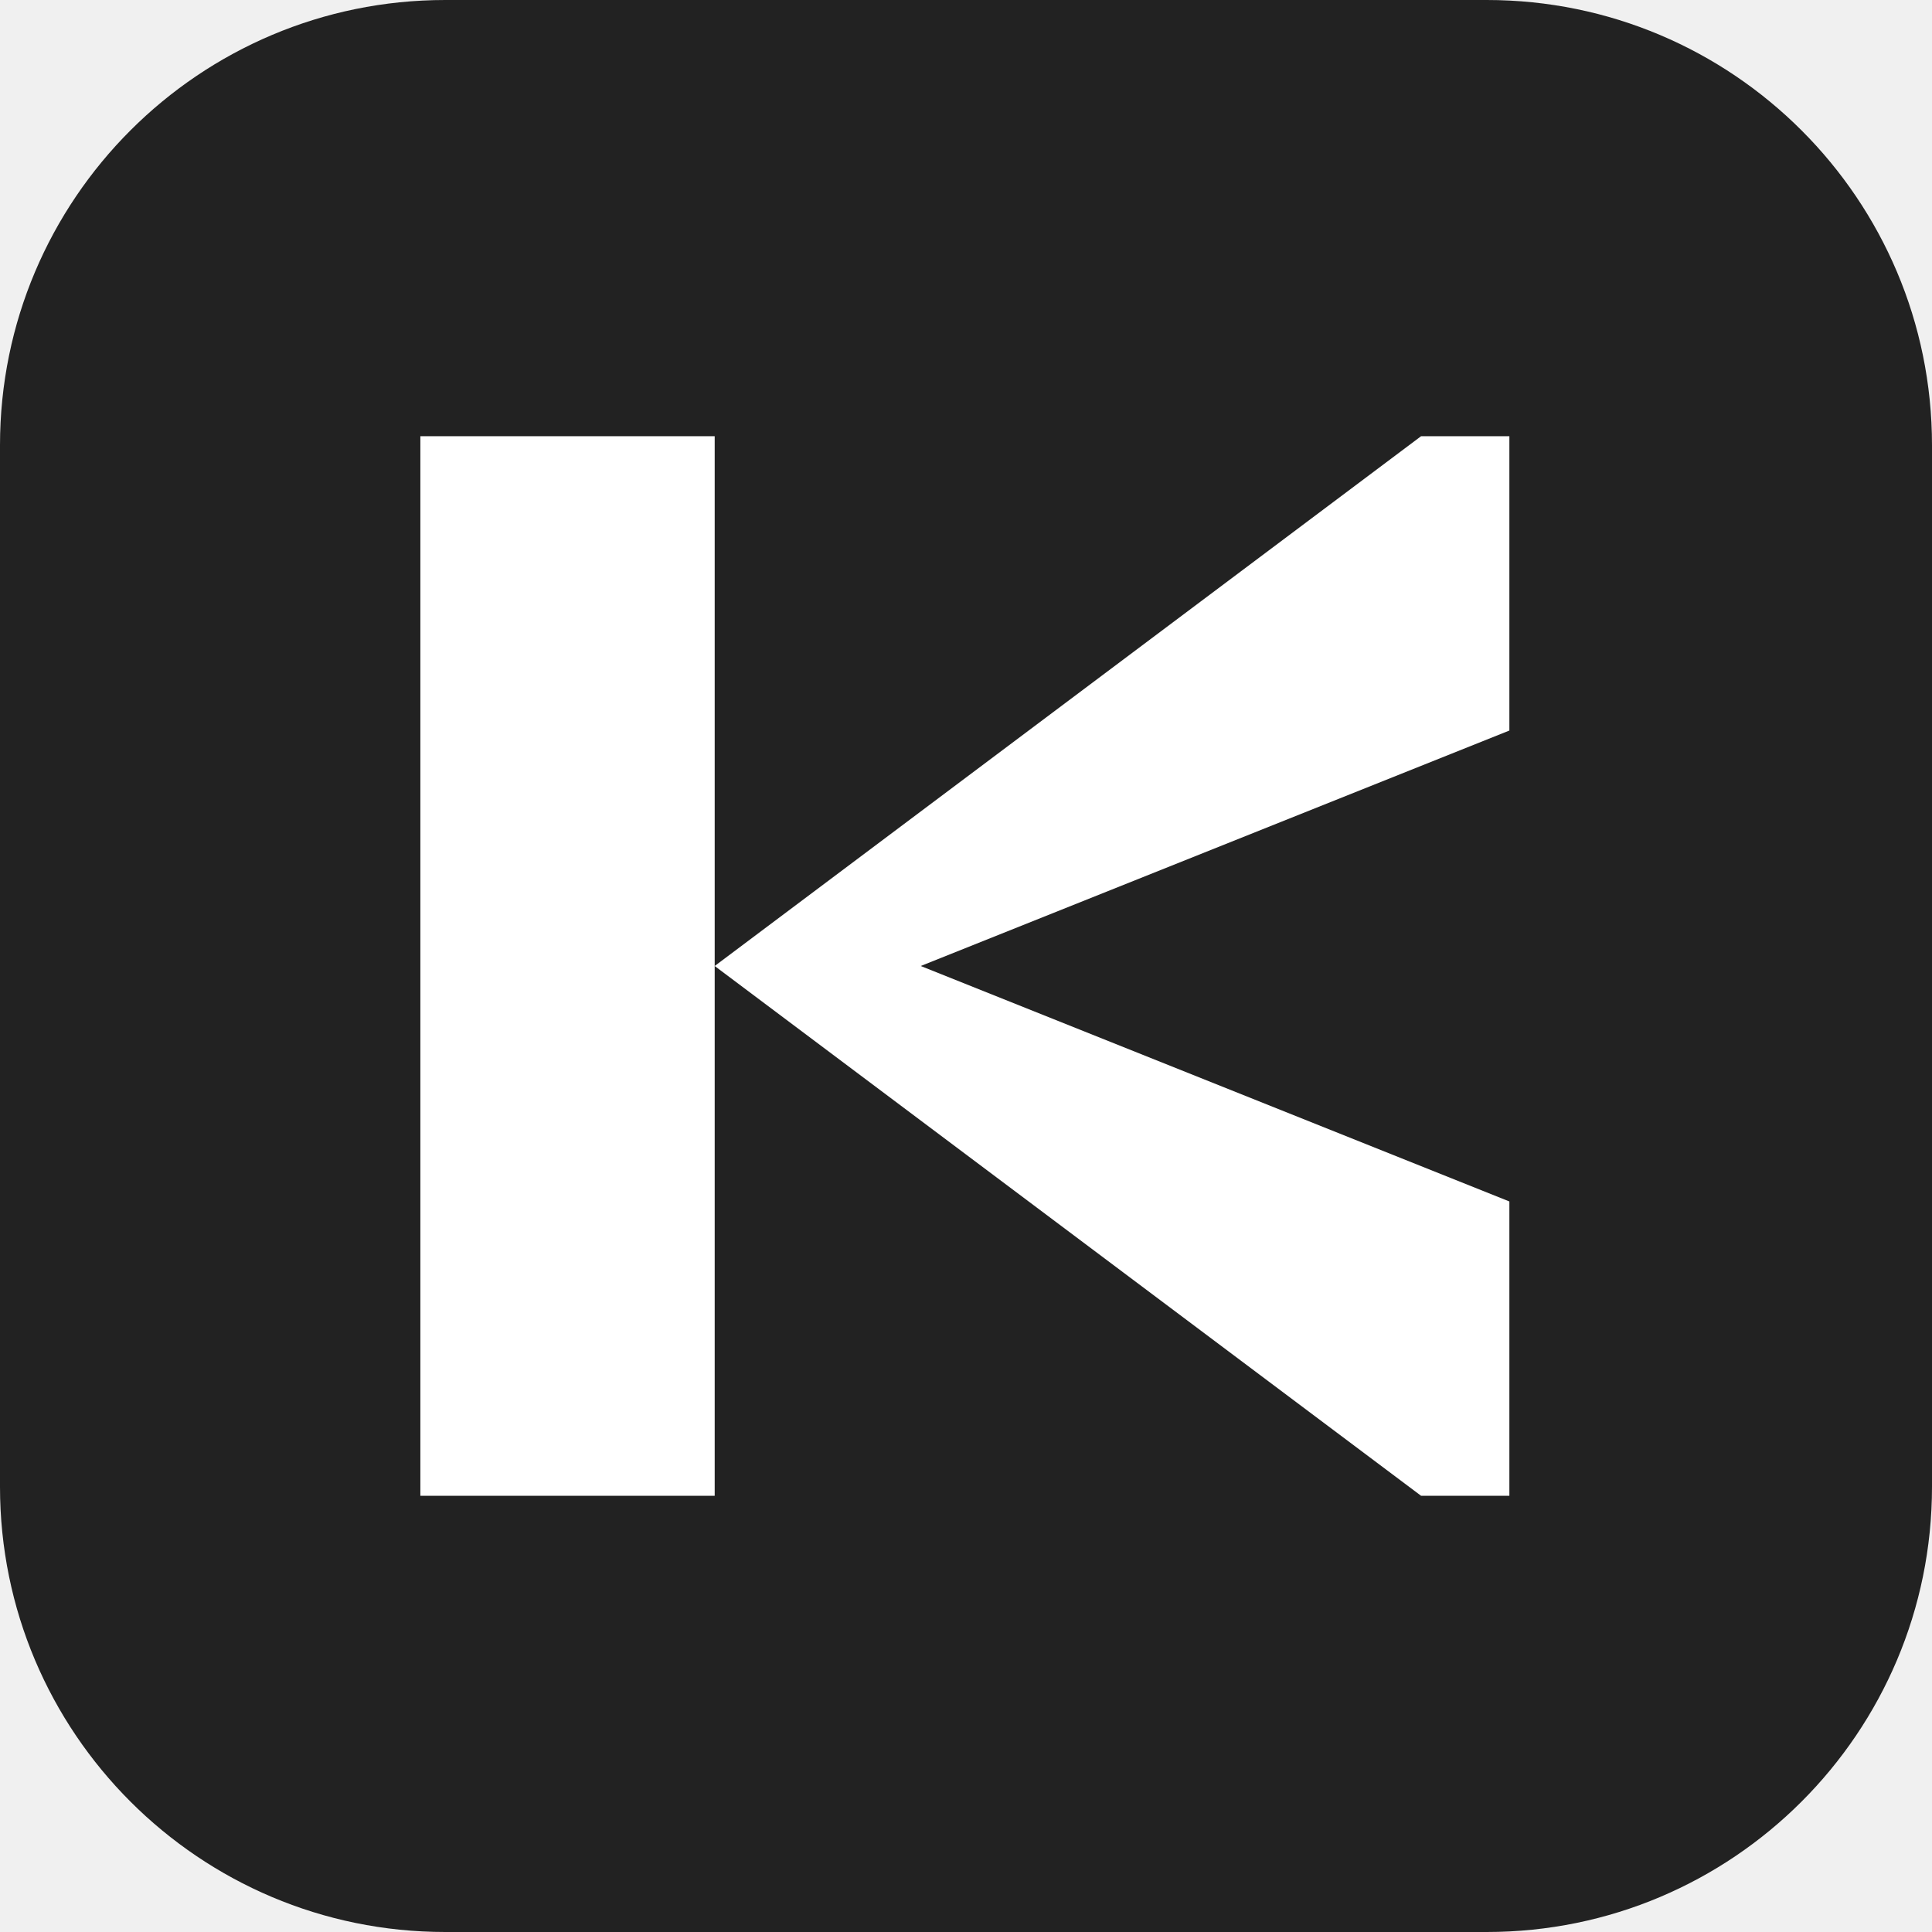
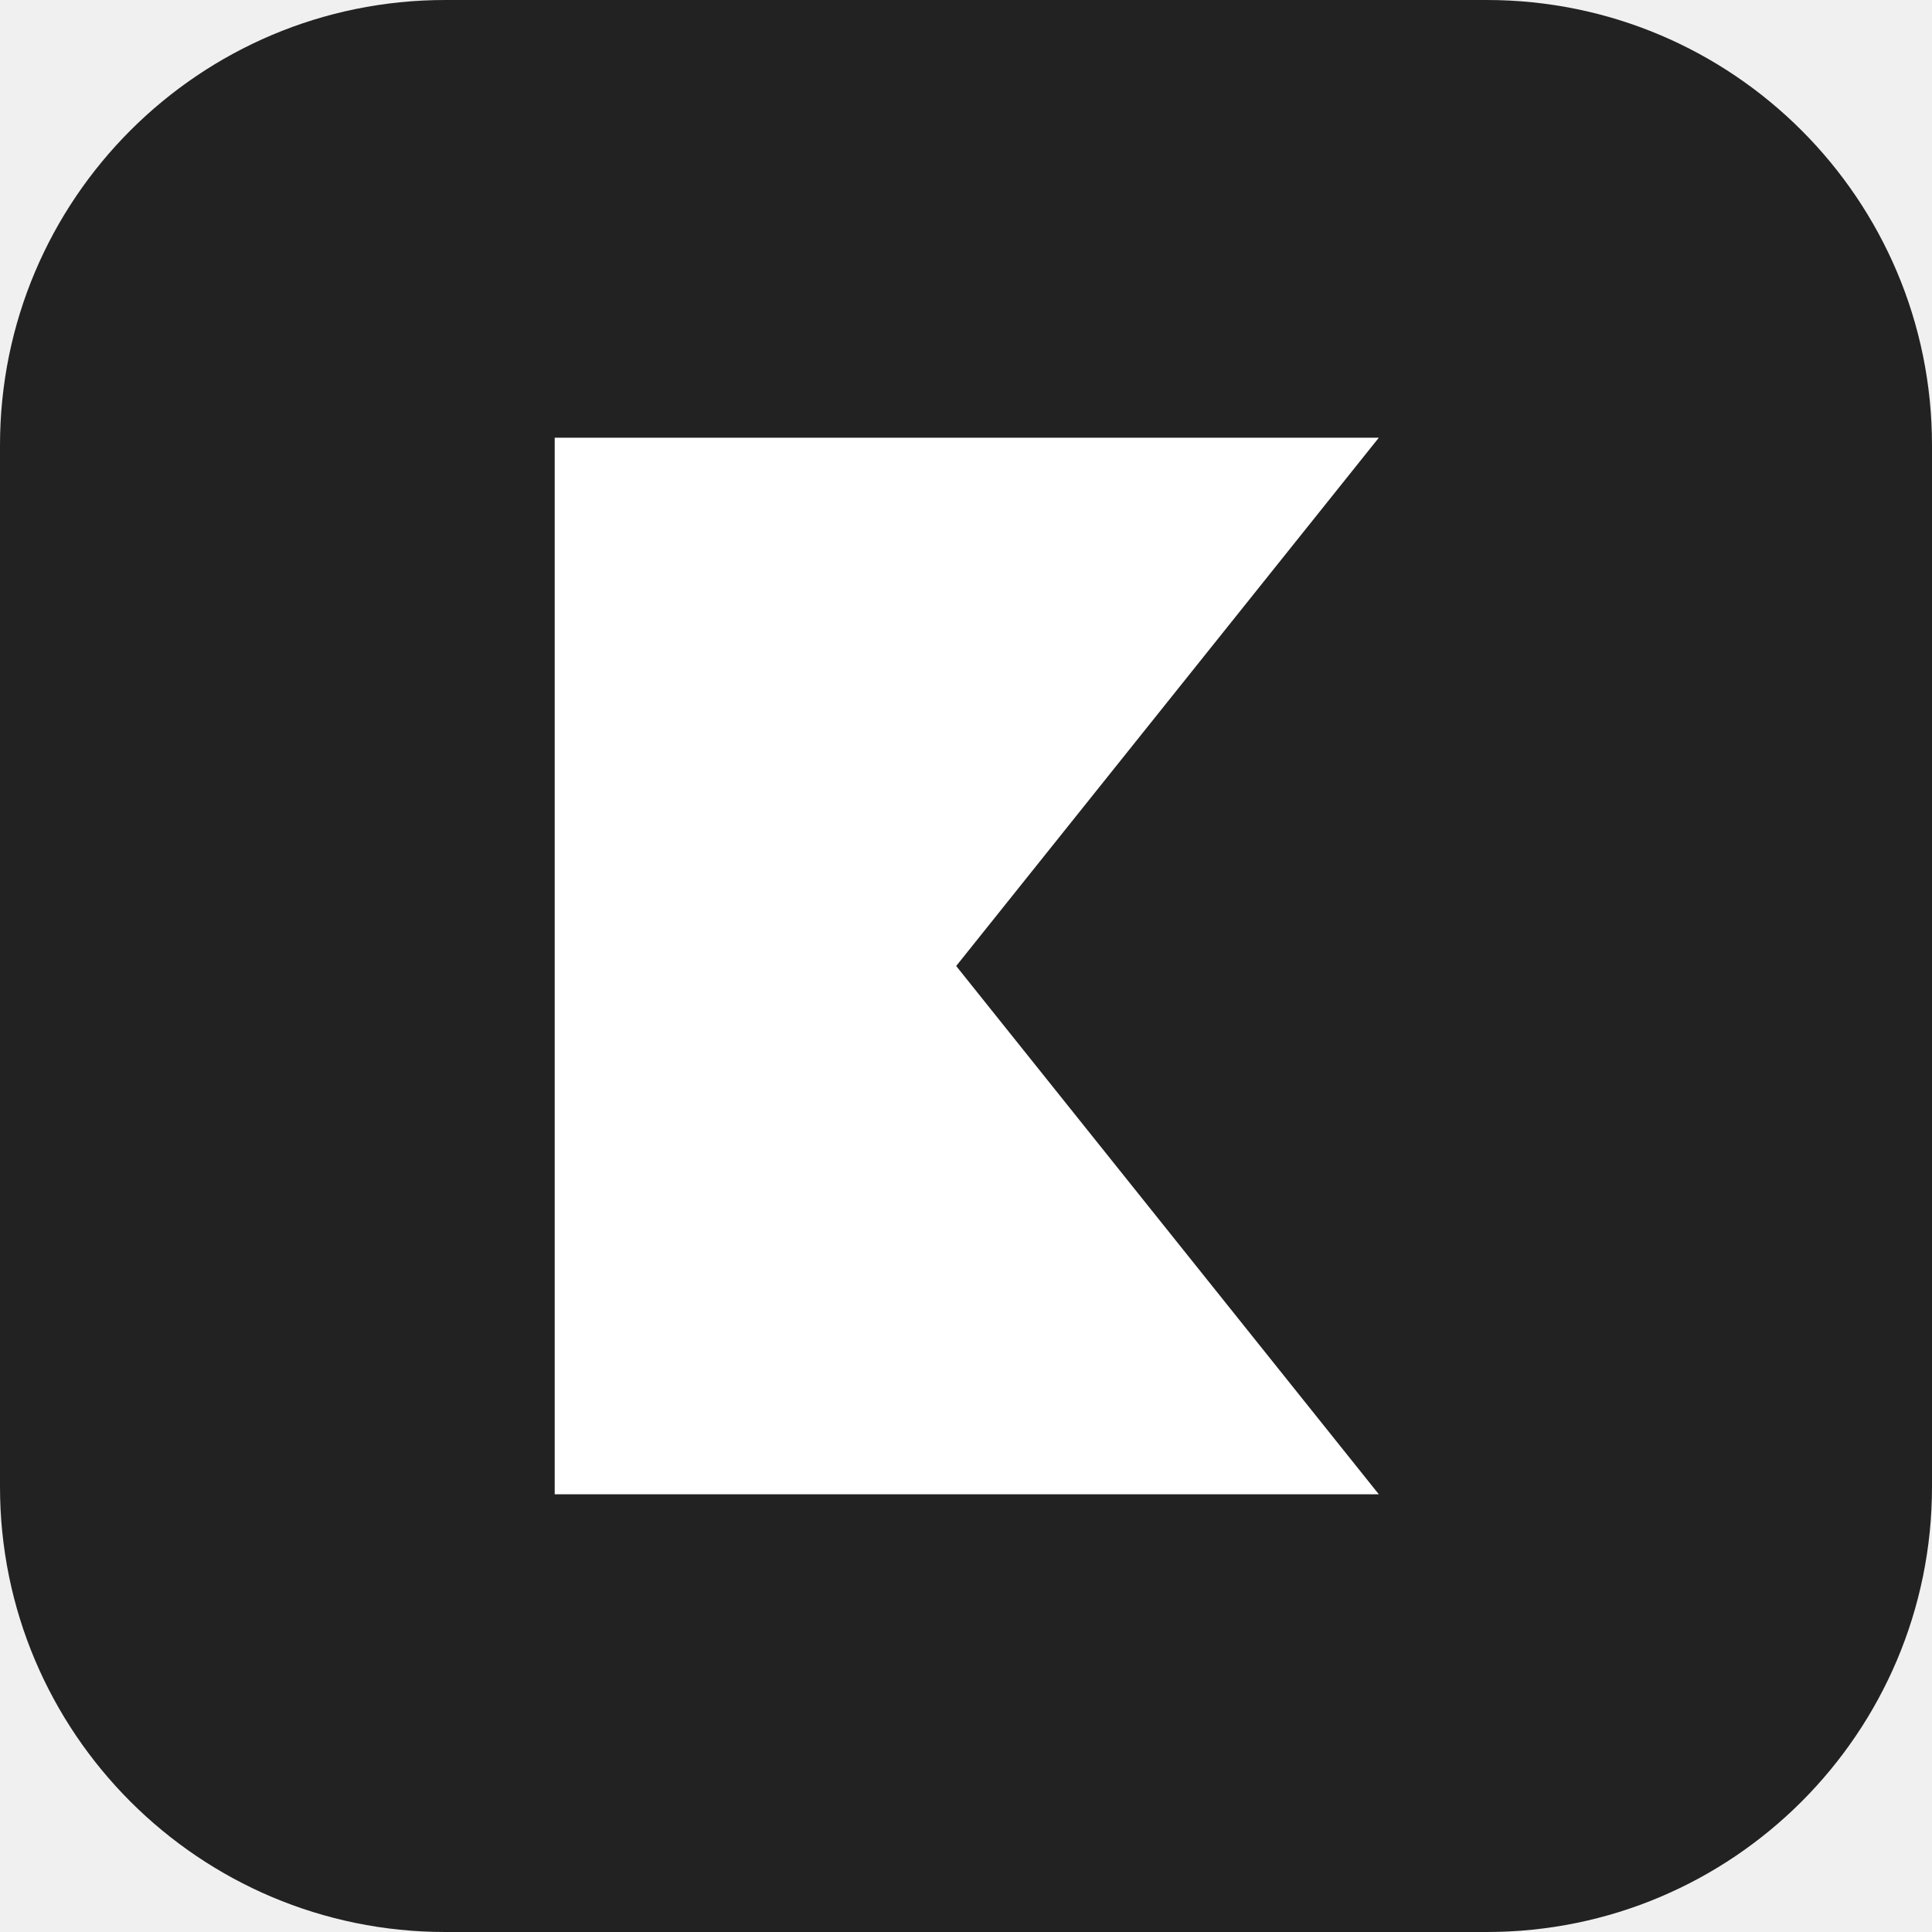
<svg xmlns="http://www.w3.org/2000/svg" viewBox="0 0 512 512" width="512" height="512">
  <rect width="512" height="512" rx="118" ry="118" fill="#222222" />
-   <g fill="#ffffff" transform="translate(10 22) scale(3.9)">
-     <rect x="26" y="24" width="20" height="72" />
-     <path d="M46 60 L94 24 H100 L100 44 L60 60 Z" />
-     <path d="M46 60 L94 96 H100 L100 76 L60 60 Z" />
+   <g fill="#ffffff" transform="translate(147 116) scale(5.6)">
+     <path d="M0 0 H39 L19 25 L39 50 H0 Z" />
  </g>
</svg>
